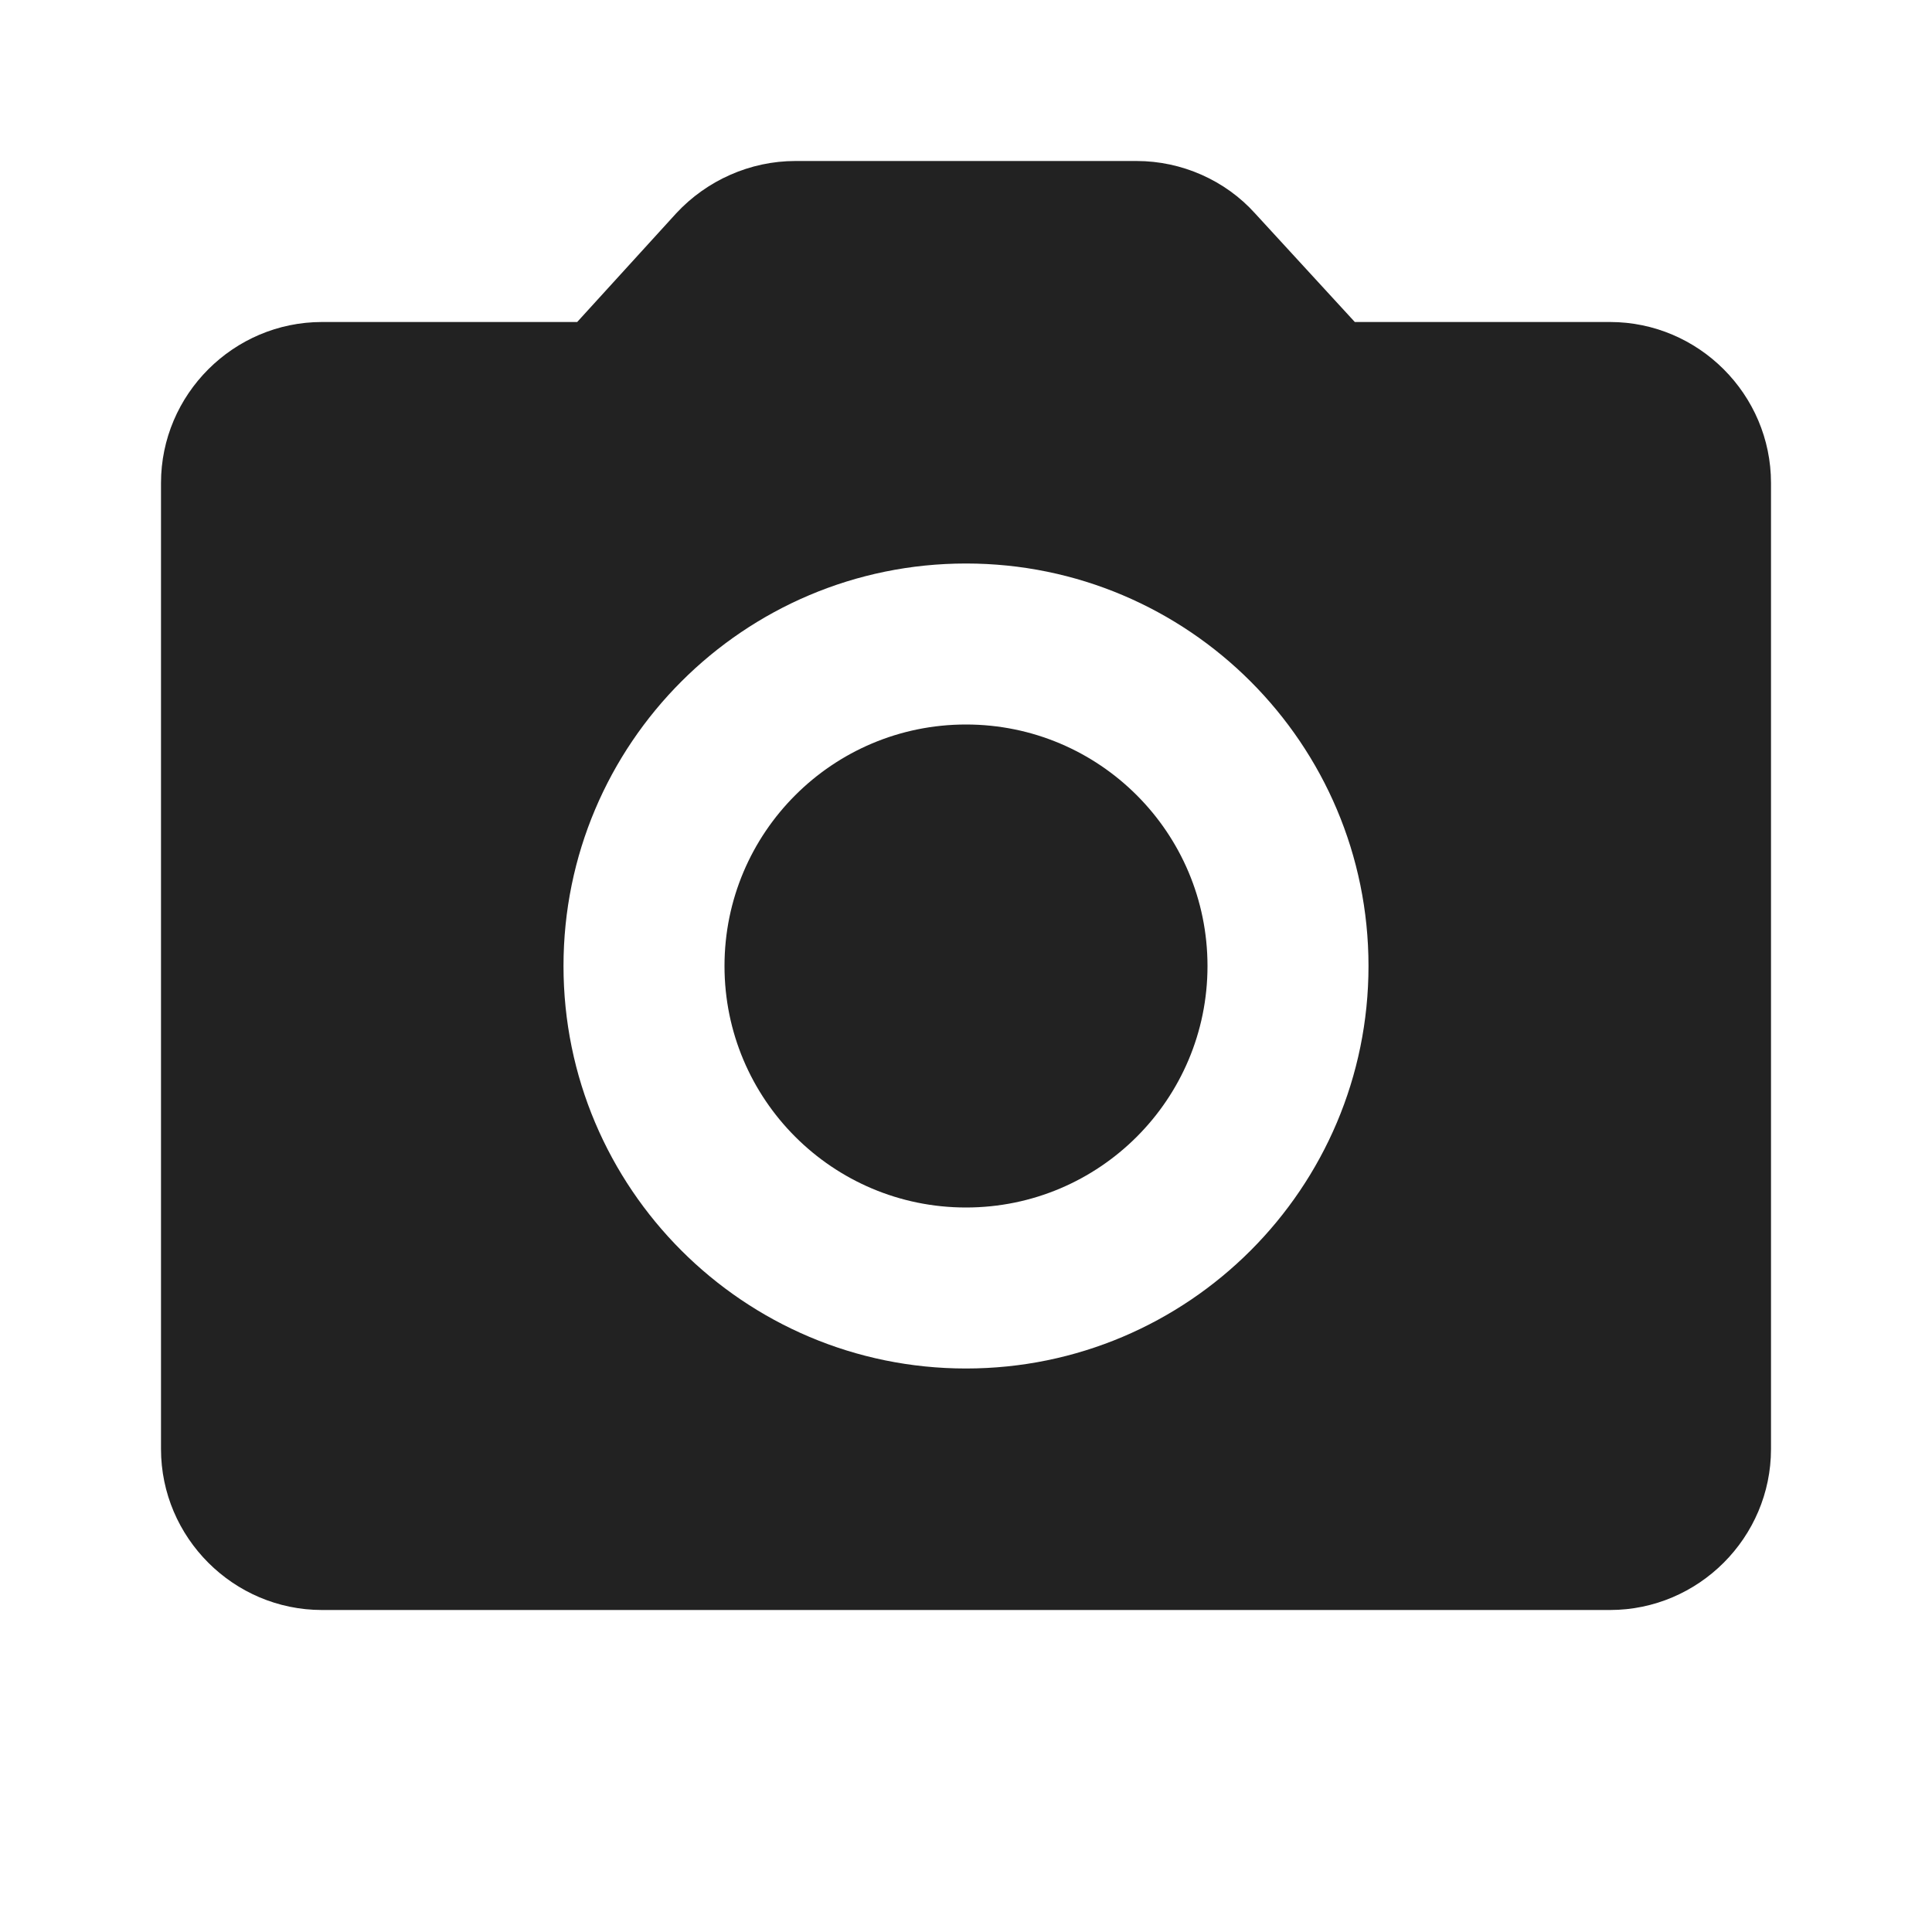
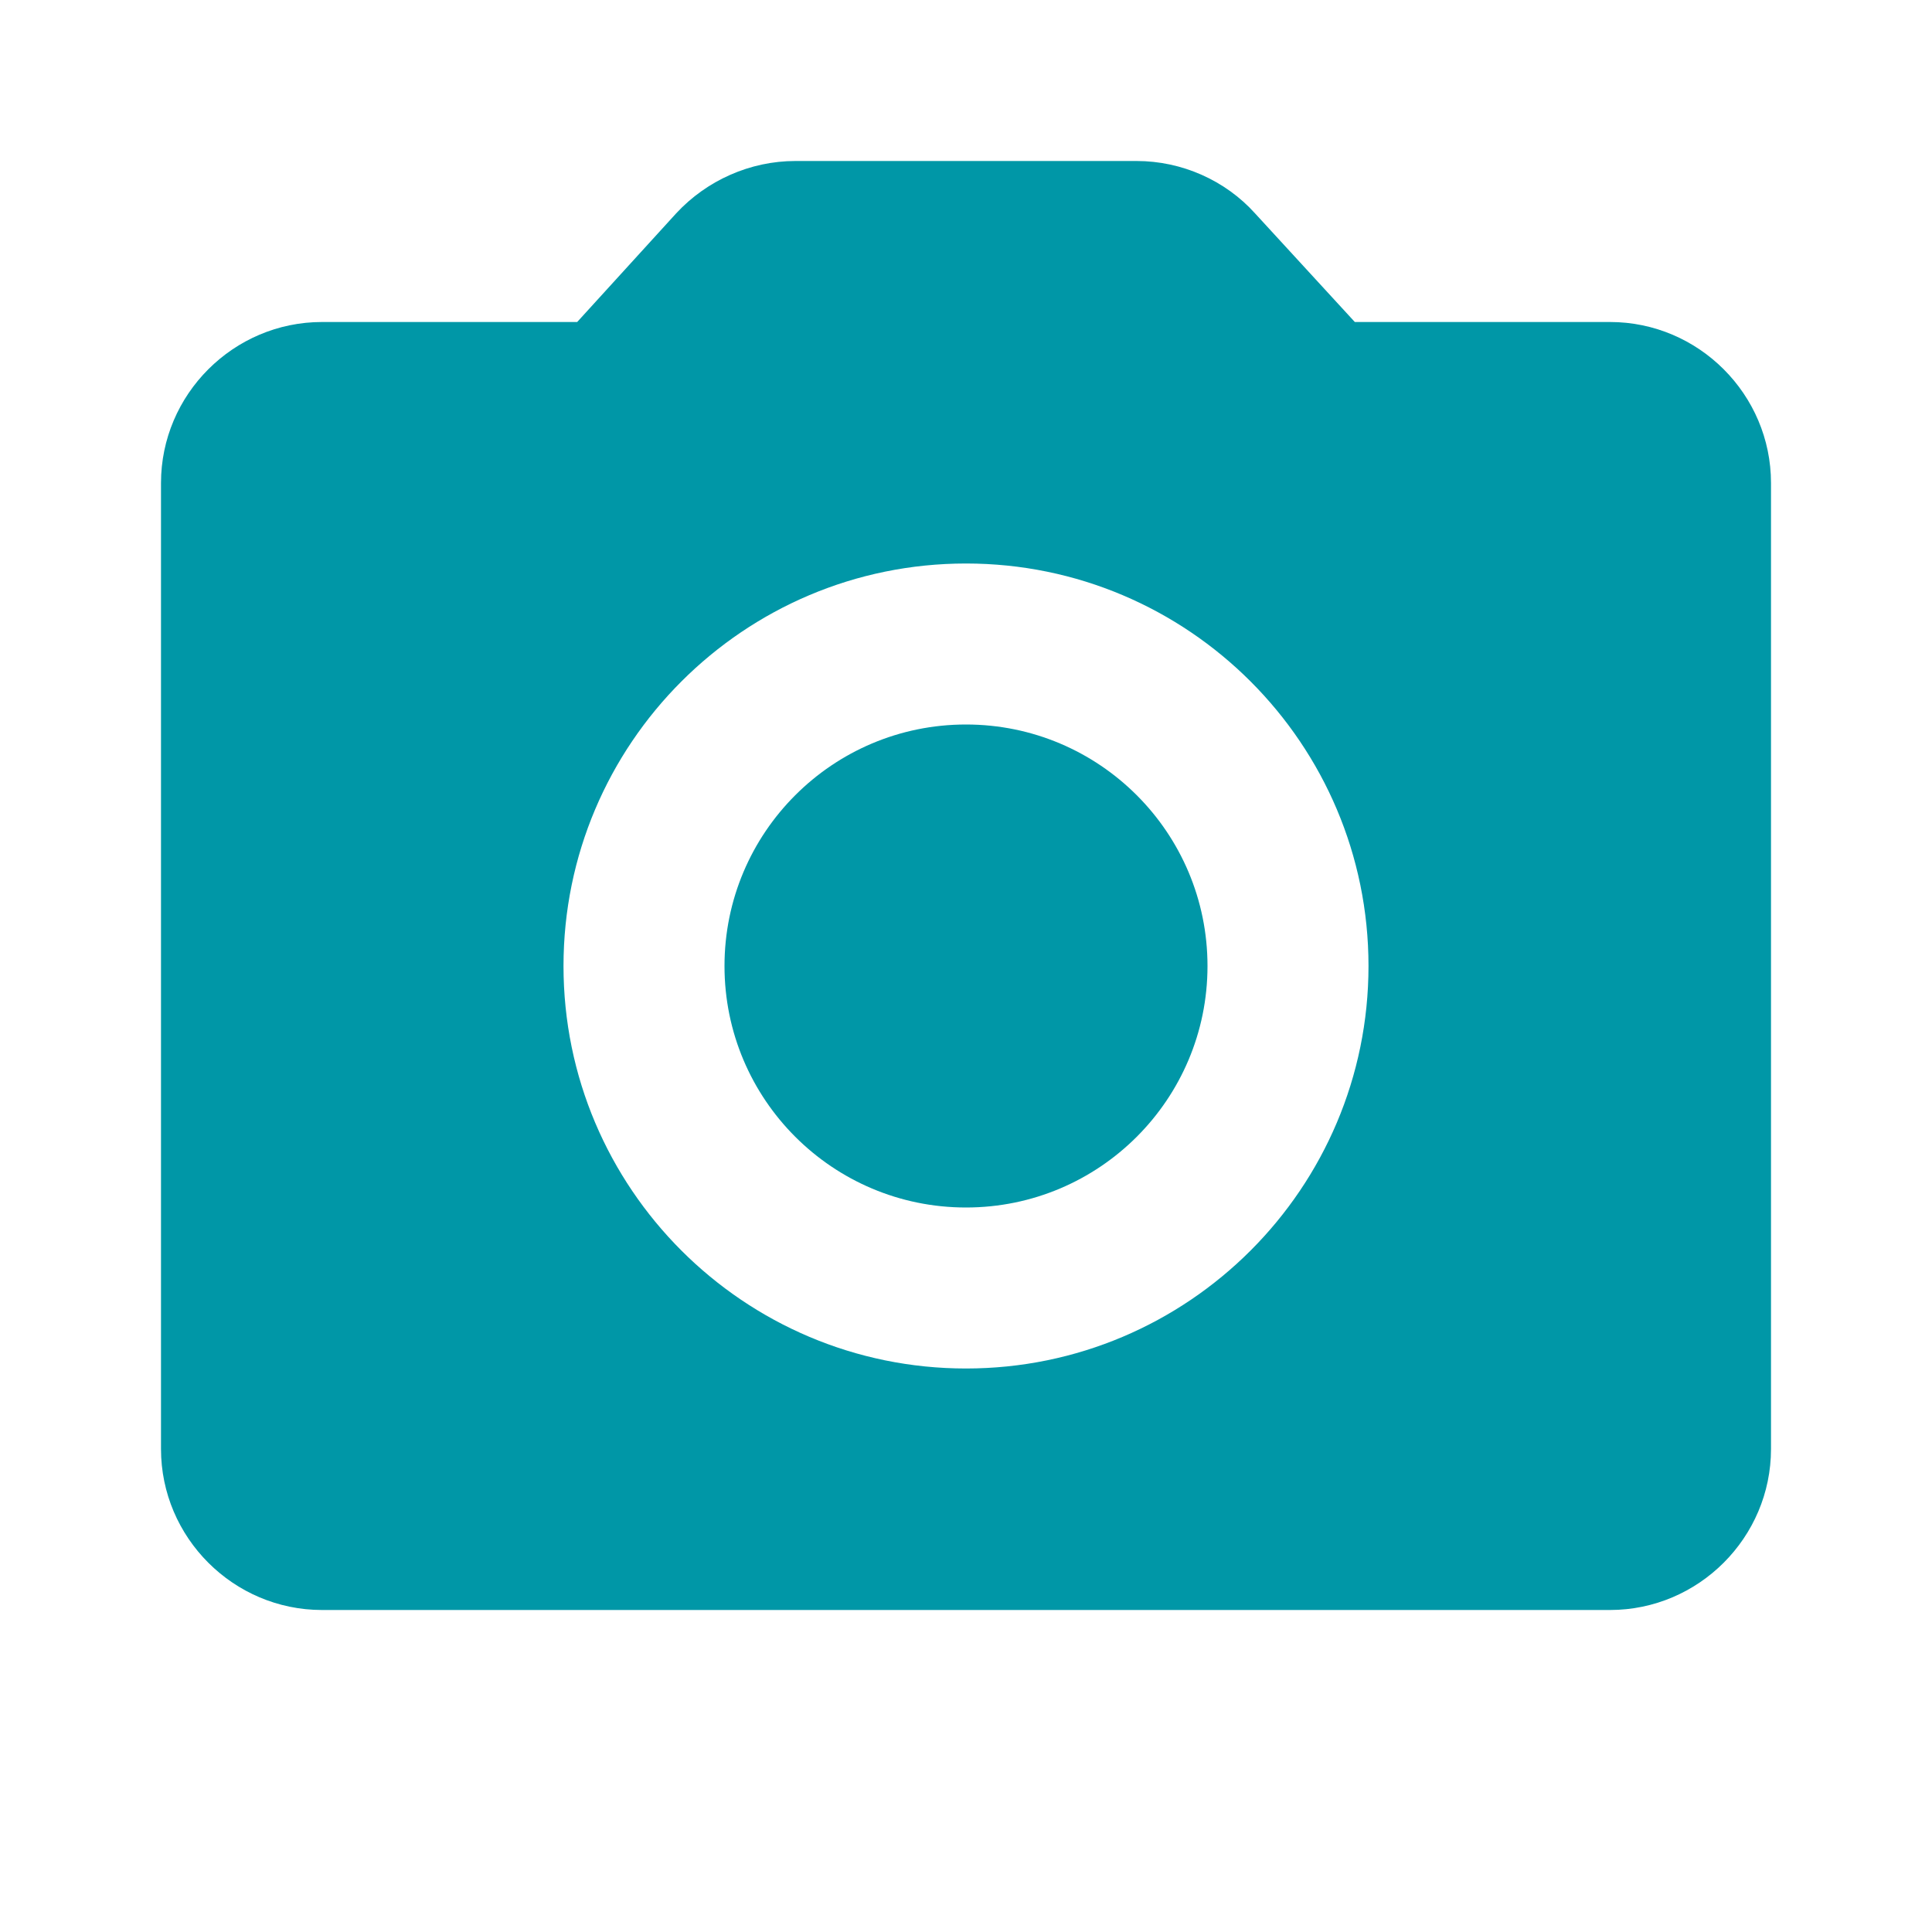
- <svg xmlns="http://www.w3.org/2000/svg" version="1.1" id="Layer_1" x="0px" y="0px" width="22px" height="22px" viewBox="0 0 24 24" enable-background="new 0 0 24 24" xml:space="preserve">
+ <svg xmlns="http://www.w3.org/2000/svg" version="1.1" id="Layer_1" x="0px" y="0px" width="24px" height="24px" viewBox="0 0 24 24" enable-background="new 0 0 24 24" xml:space="preserve">
  <path fill="none" d="M0,0h24v24H0V0z" />
-   <circle fill="#222222" cx="12" cy="12" r="3" />
-   <path fill="#222222" d="M20,4h-3.17l-1.24-1.35C15.221,2.24,14.68,2,14.12,2H9.88C9.32,2,8.78,2.24,8.4,2.65L7.17,4H4  C2.9,4,2,4.9,2,6v12c0,1.1,0.9,2,2,2h16c1.1,0,2-0.9,2-2V6C22,4.9,21.1,4,20,4z M12,17c-2.76,0-5-2.24-5-5s2.24-5,5-5s5,2.24,5,5  S14.76,17,12,17z" />
+   <circle fill="#0097a7" cx="12" cy="12" r="3" />
+   <path fill="#0097a7" d="M20,4h-3.17l-1.24-1.35C15.221,2.24,14.68,2,14.12,2H9.88C9.32,2,8.78,2.24,8.4,2.65L7.17,4H4  C2.9,4,2,4.9,2,6v12c0,1.1,0.9,2,2,2h16c1.1,0,2-0.9,2-2V6C22,4.9,21.1,4,20,4z M12,17c-2.76,0-5-2.24-5-5s2.24-5,5-5s5,2.24,5,5  S14.76,17,12,17z" />
</svg>
